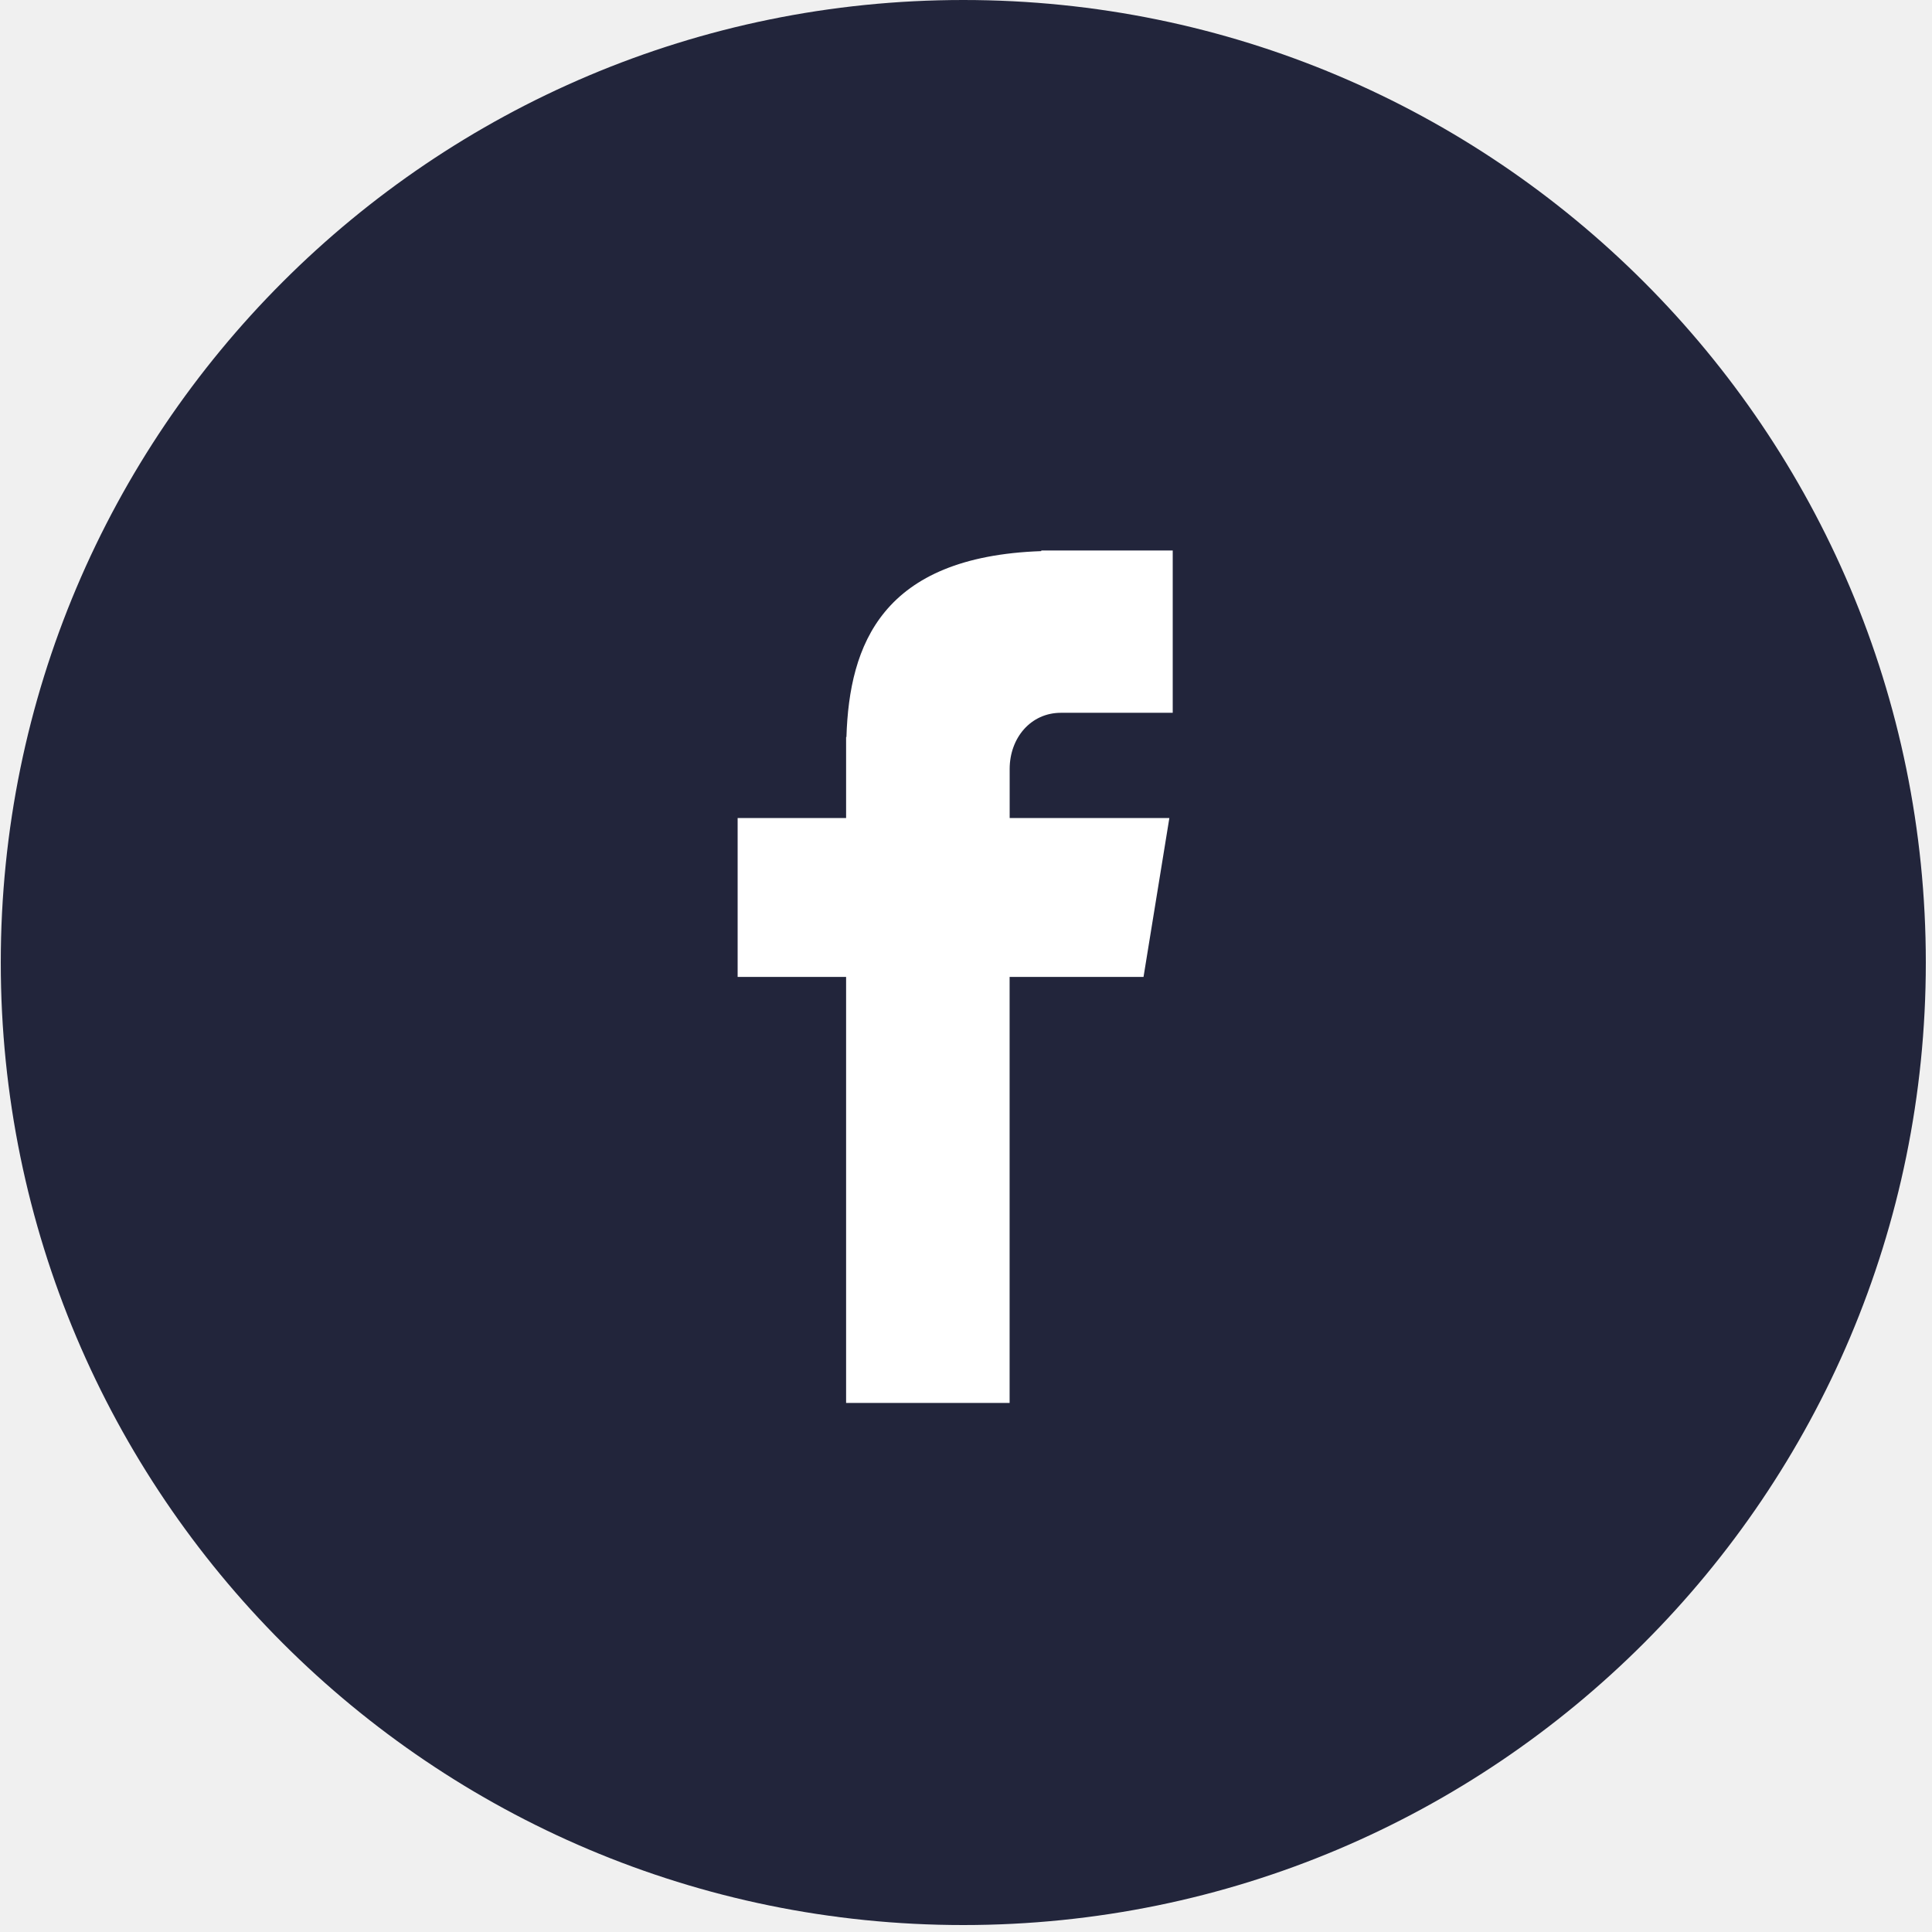
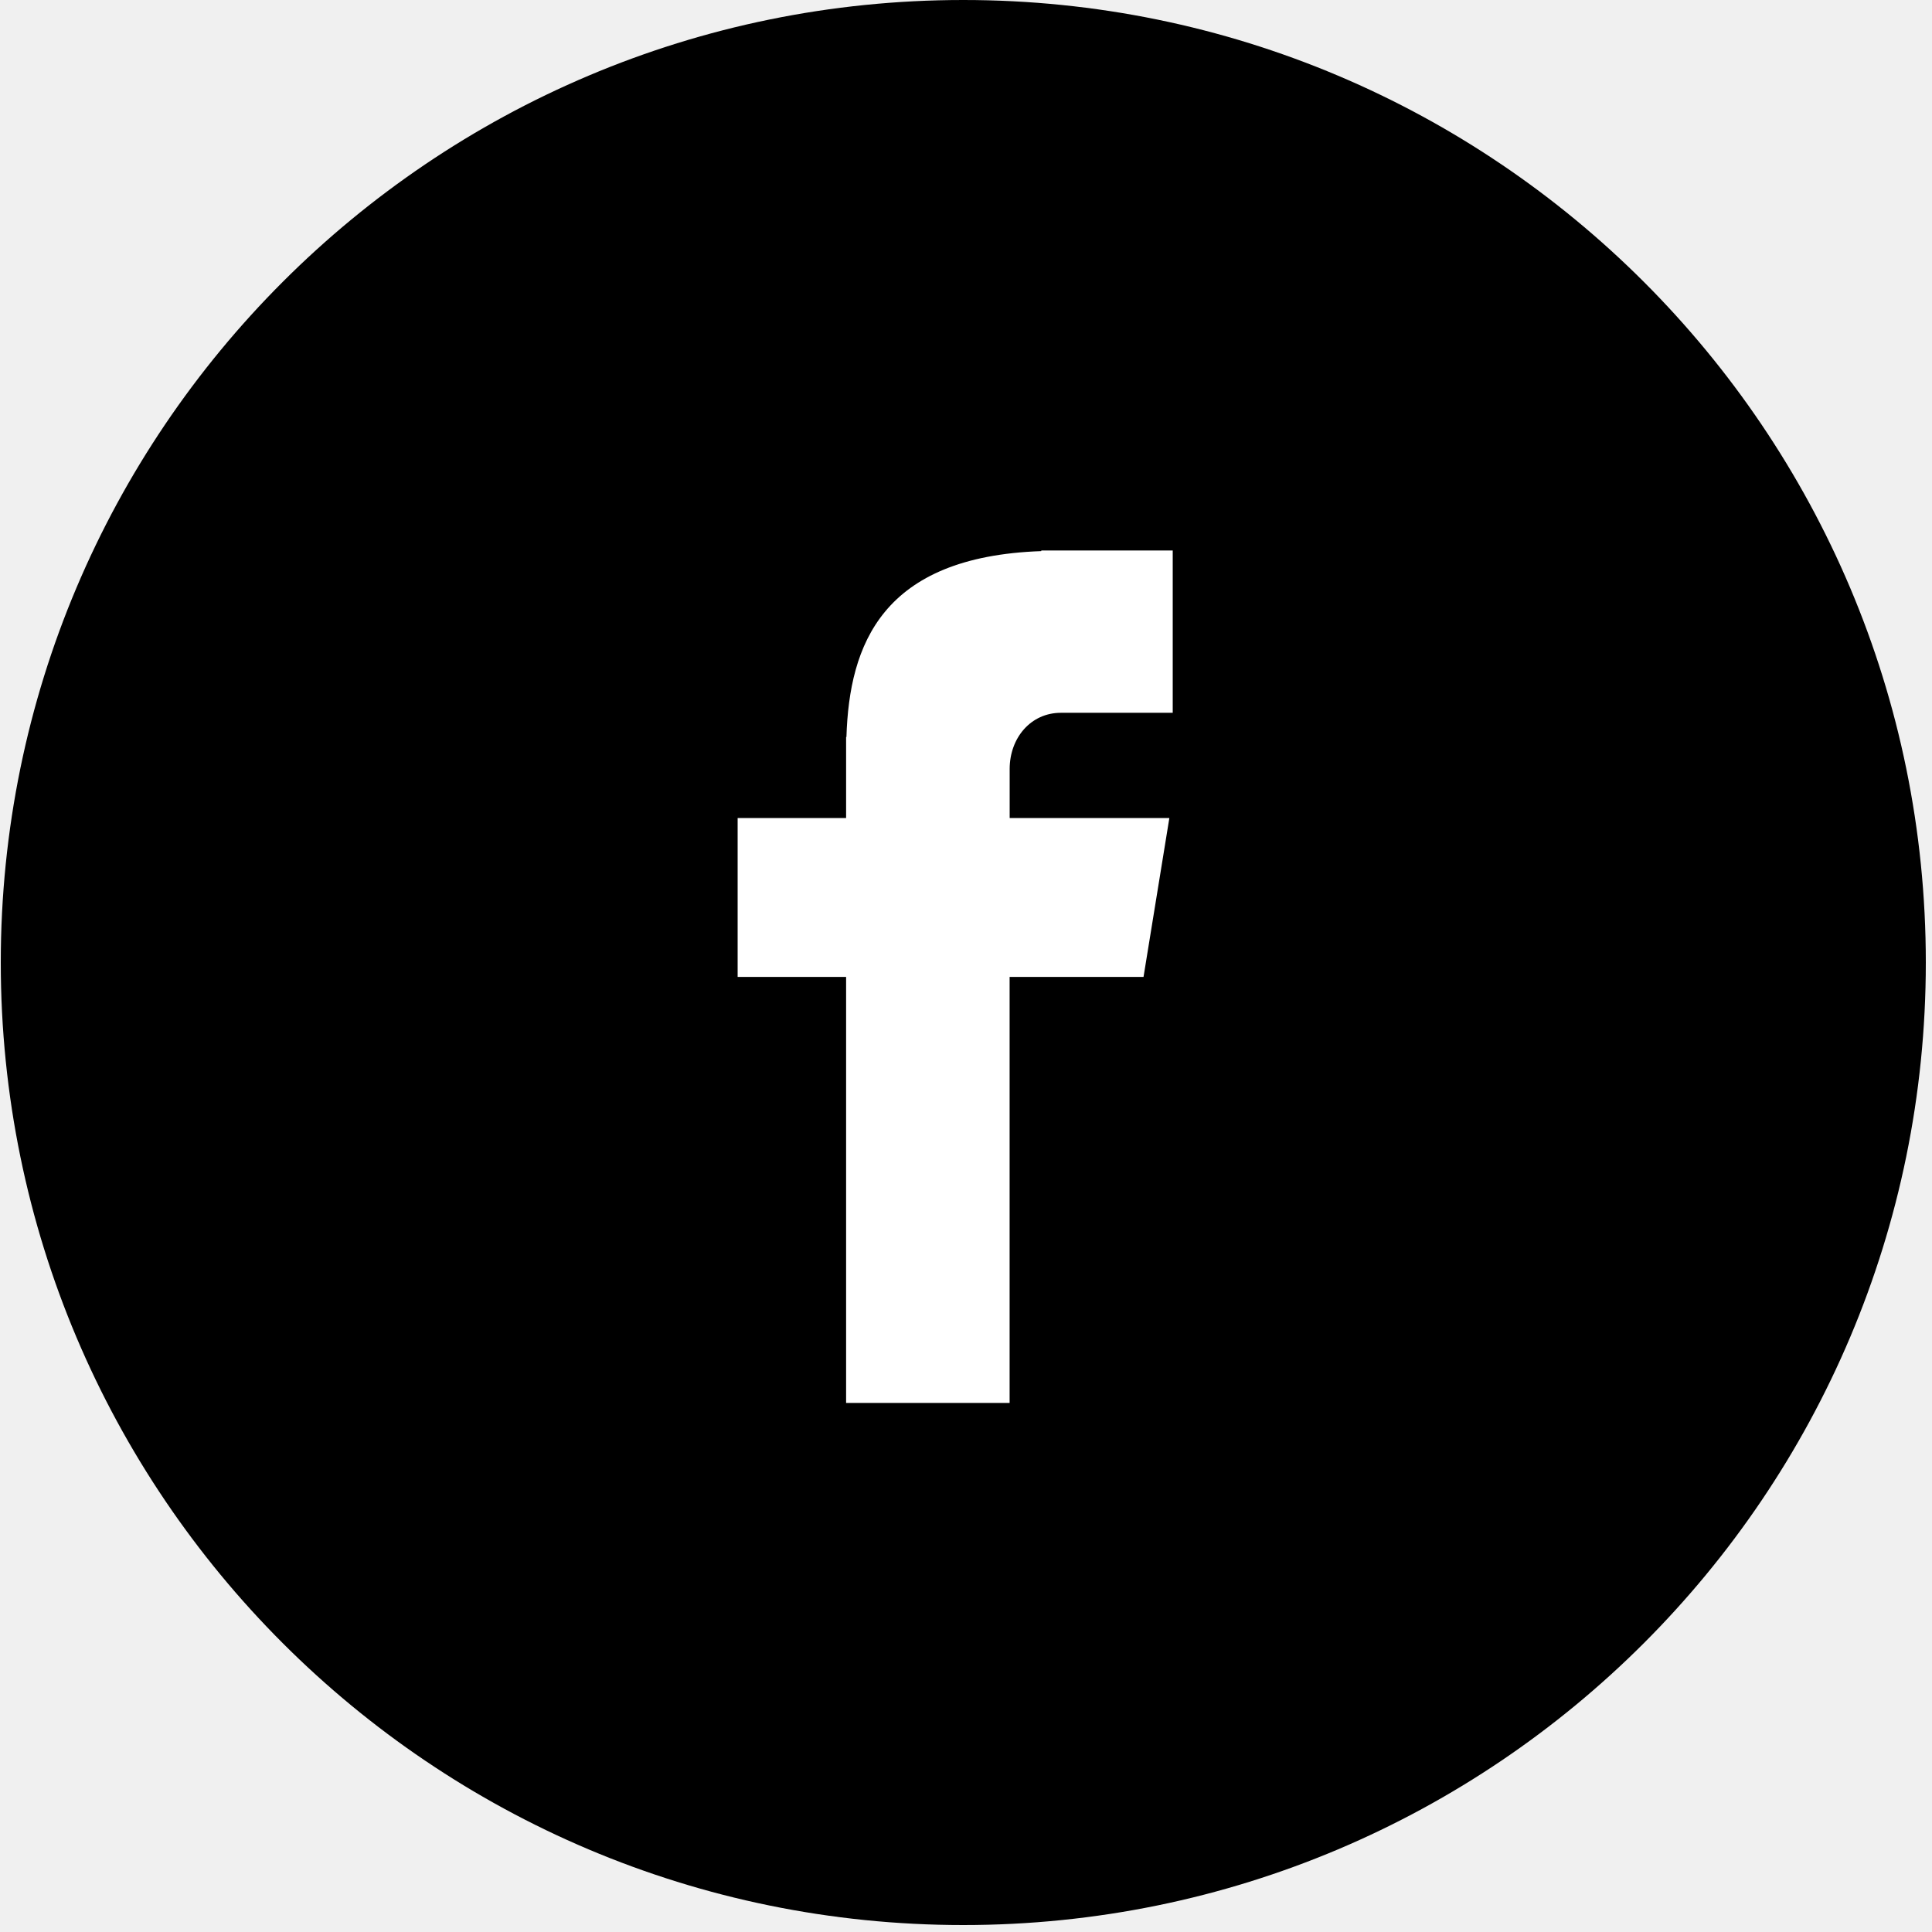
- <svg xmlns="http://www.w3.org/2000/svg" width="35" height="35" viewBox="0 0 35 35" fill="none">
+ <svg xmlns="http://www.w3.org/2000/svg" width="35" height="35" viewBox="0 0 35 35">
  <g clip-path="url(#clip0_22102_4214)">
-     <path d="M34.888 17.437C34.888 27.067 27.081 34.874 17.451 34.874C7.821 34.874 0.014 27.067 0.014 17.437C0.014 7.807 7.821 0 17.451 0C27.081 0 34.888 7.807 34.888 17.437Z" fill="#22253B" />
+     <path id="target" d="M34.888 17.437C34.888 27.067 27.081 34.874 17.451 34.874C7.821 34.874 0.014 27.067 0.014 17.437C0.014 7.807 7.821 0 17.451 0C27.081 0 34.888 7.807 34.888 17.437Z" />
    <path d="M19.219 12.913H21.245V9.973H18.864V9.984C15.978 10.084 15.386 11.678 15.334 13.351H15.328V14.819H13.363V17.698H15.328V25.416H18.29V17.698H20.716L21.184 14.819H18.291V13.932C18.291 13.367 18.674 12.913 19.219 12.913Z" fill="white" />
  </g>
  <defs>
    <clipPath id="clip0_22102_4214">
      <rect width="35" height="35" fill="white" />
    </clipPath>
  </defs>
</svg>
